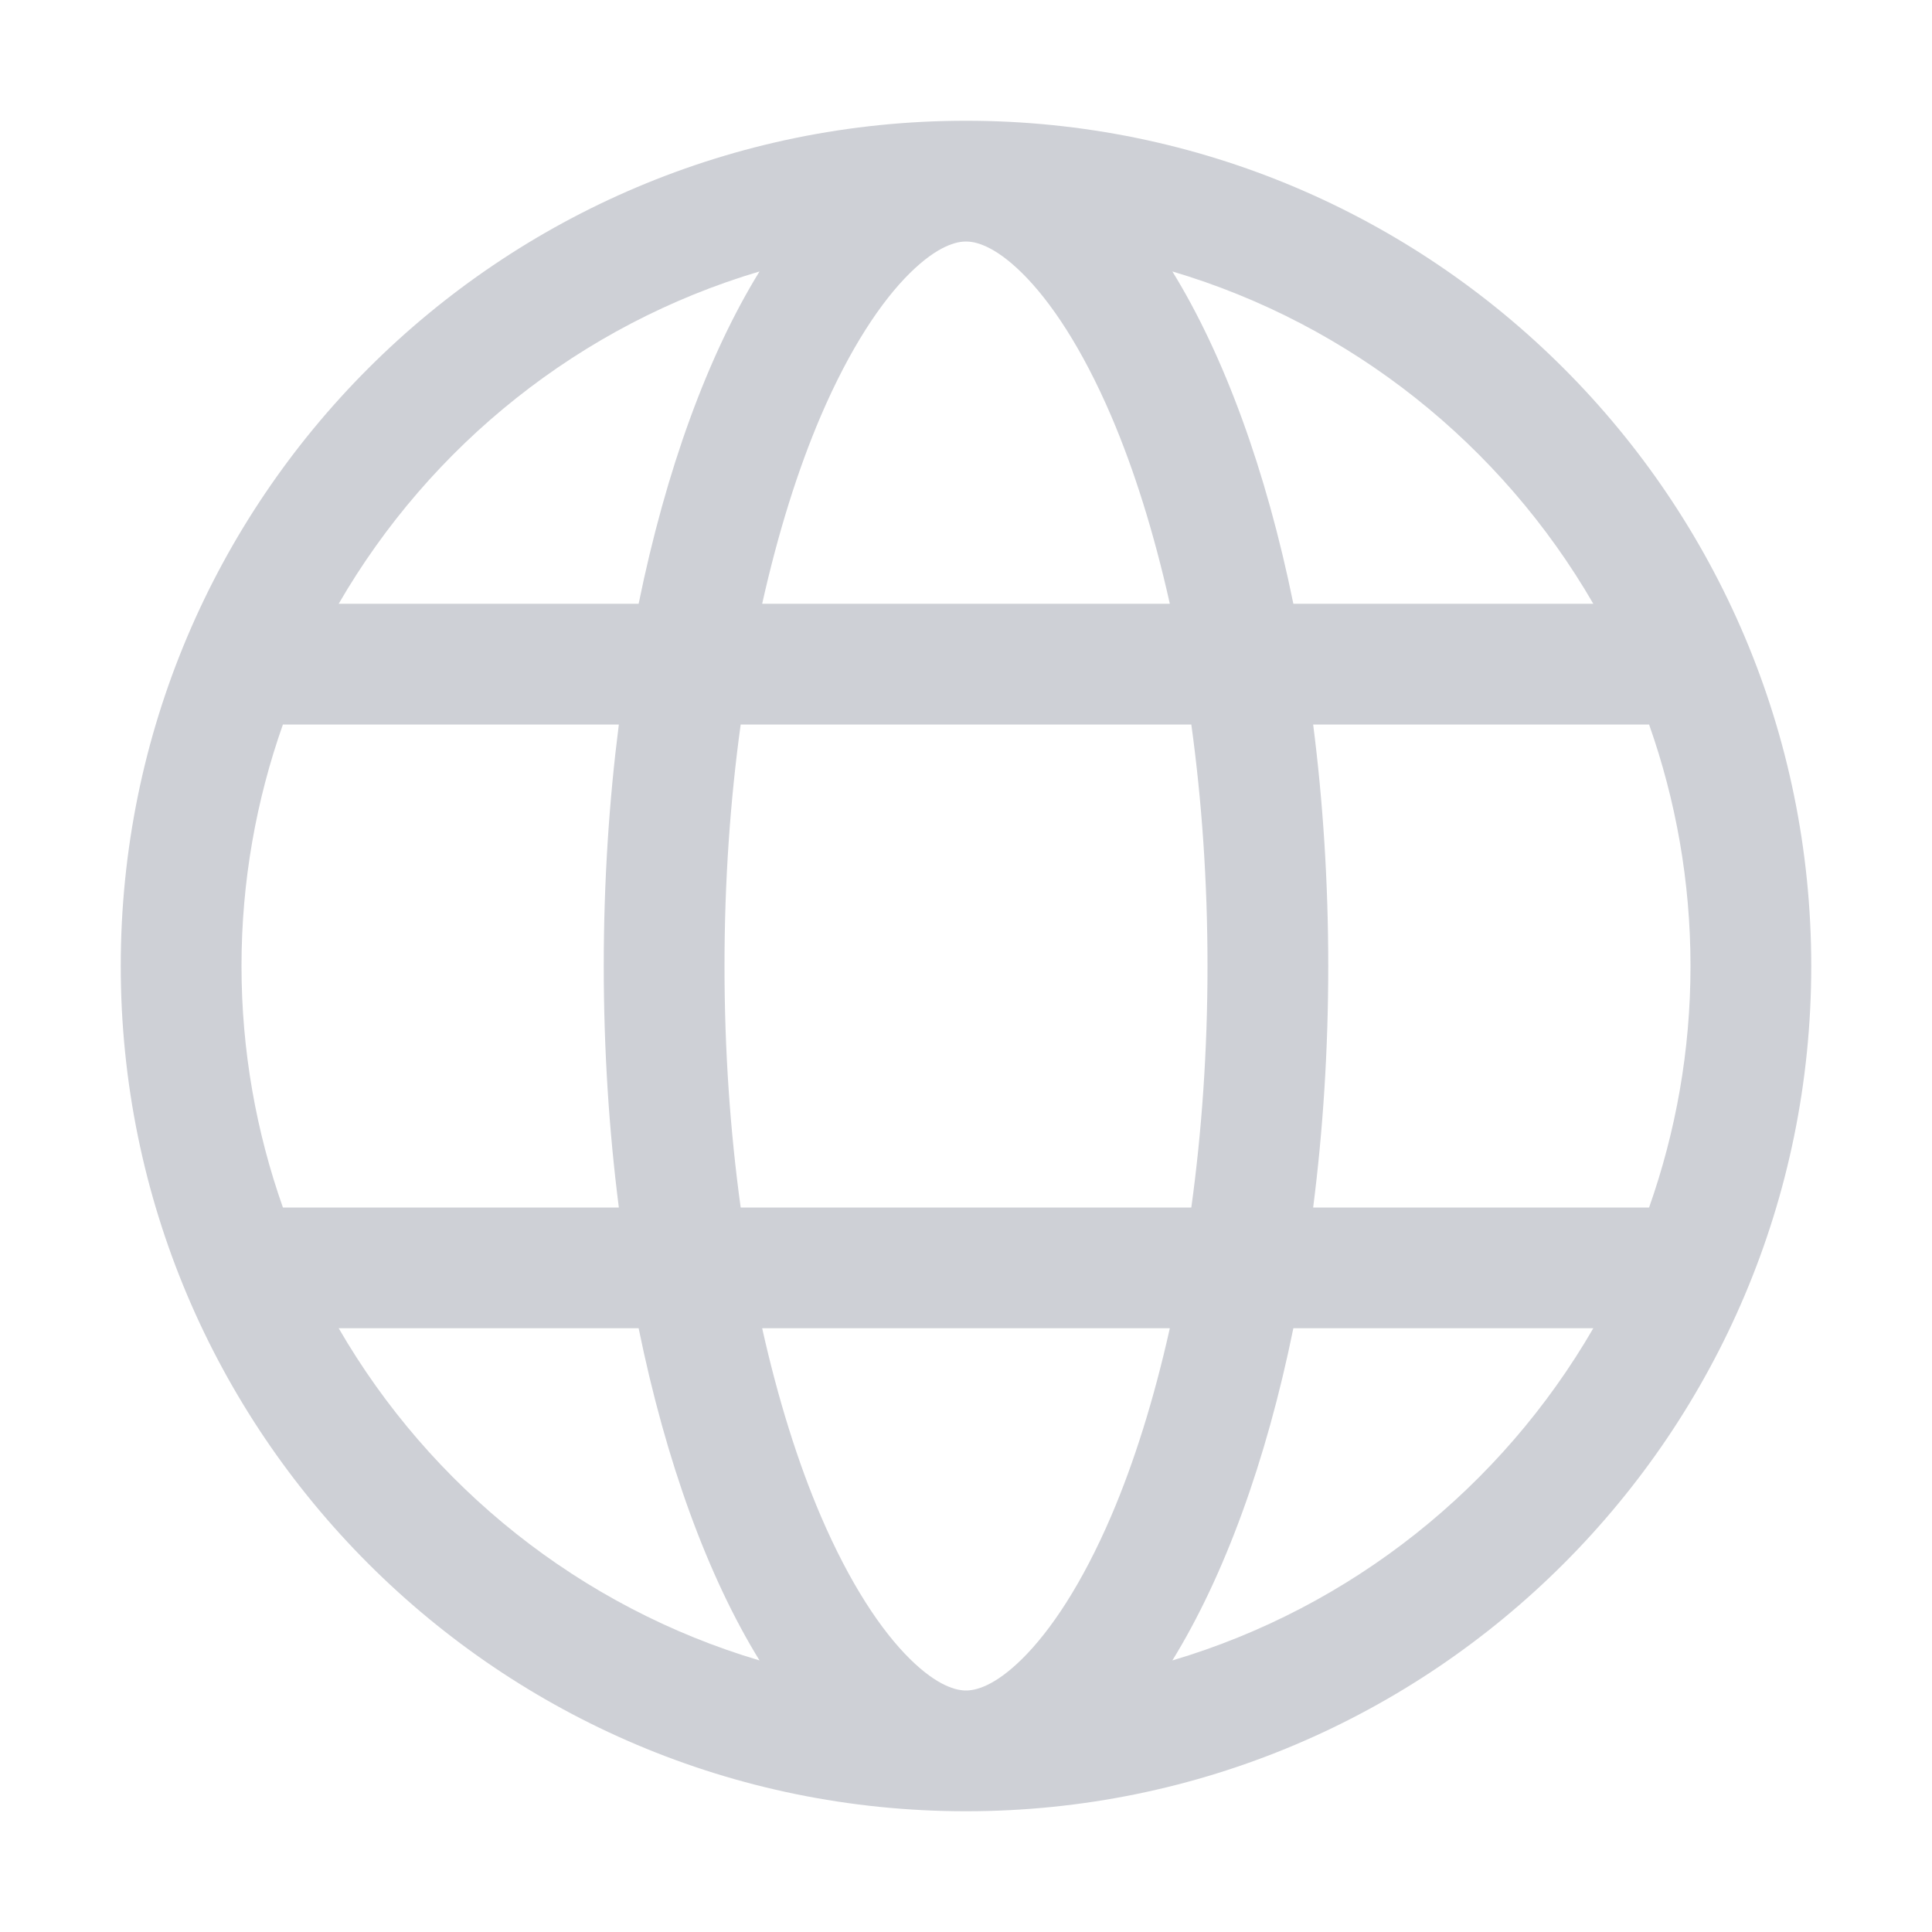
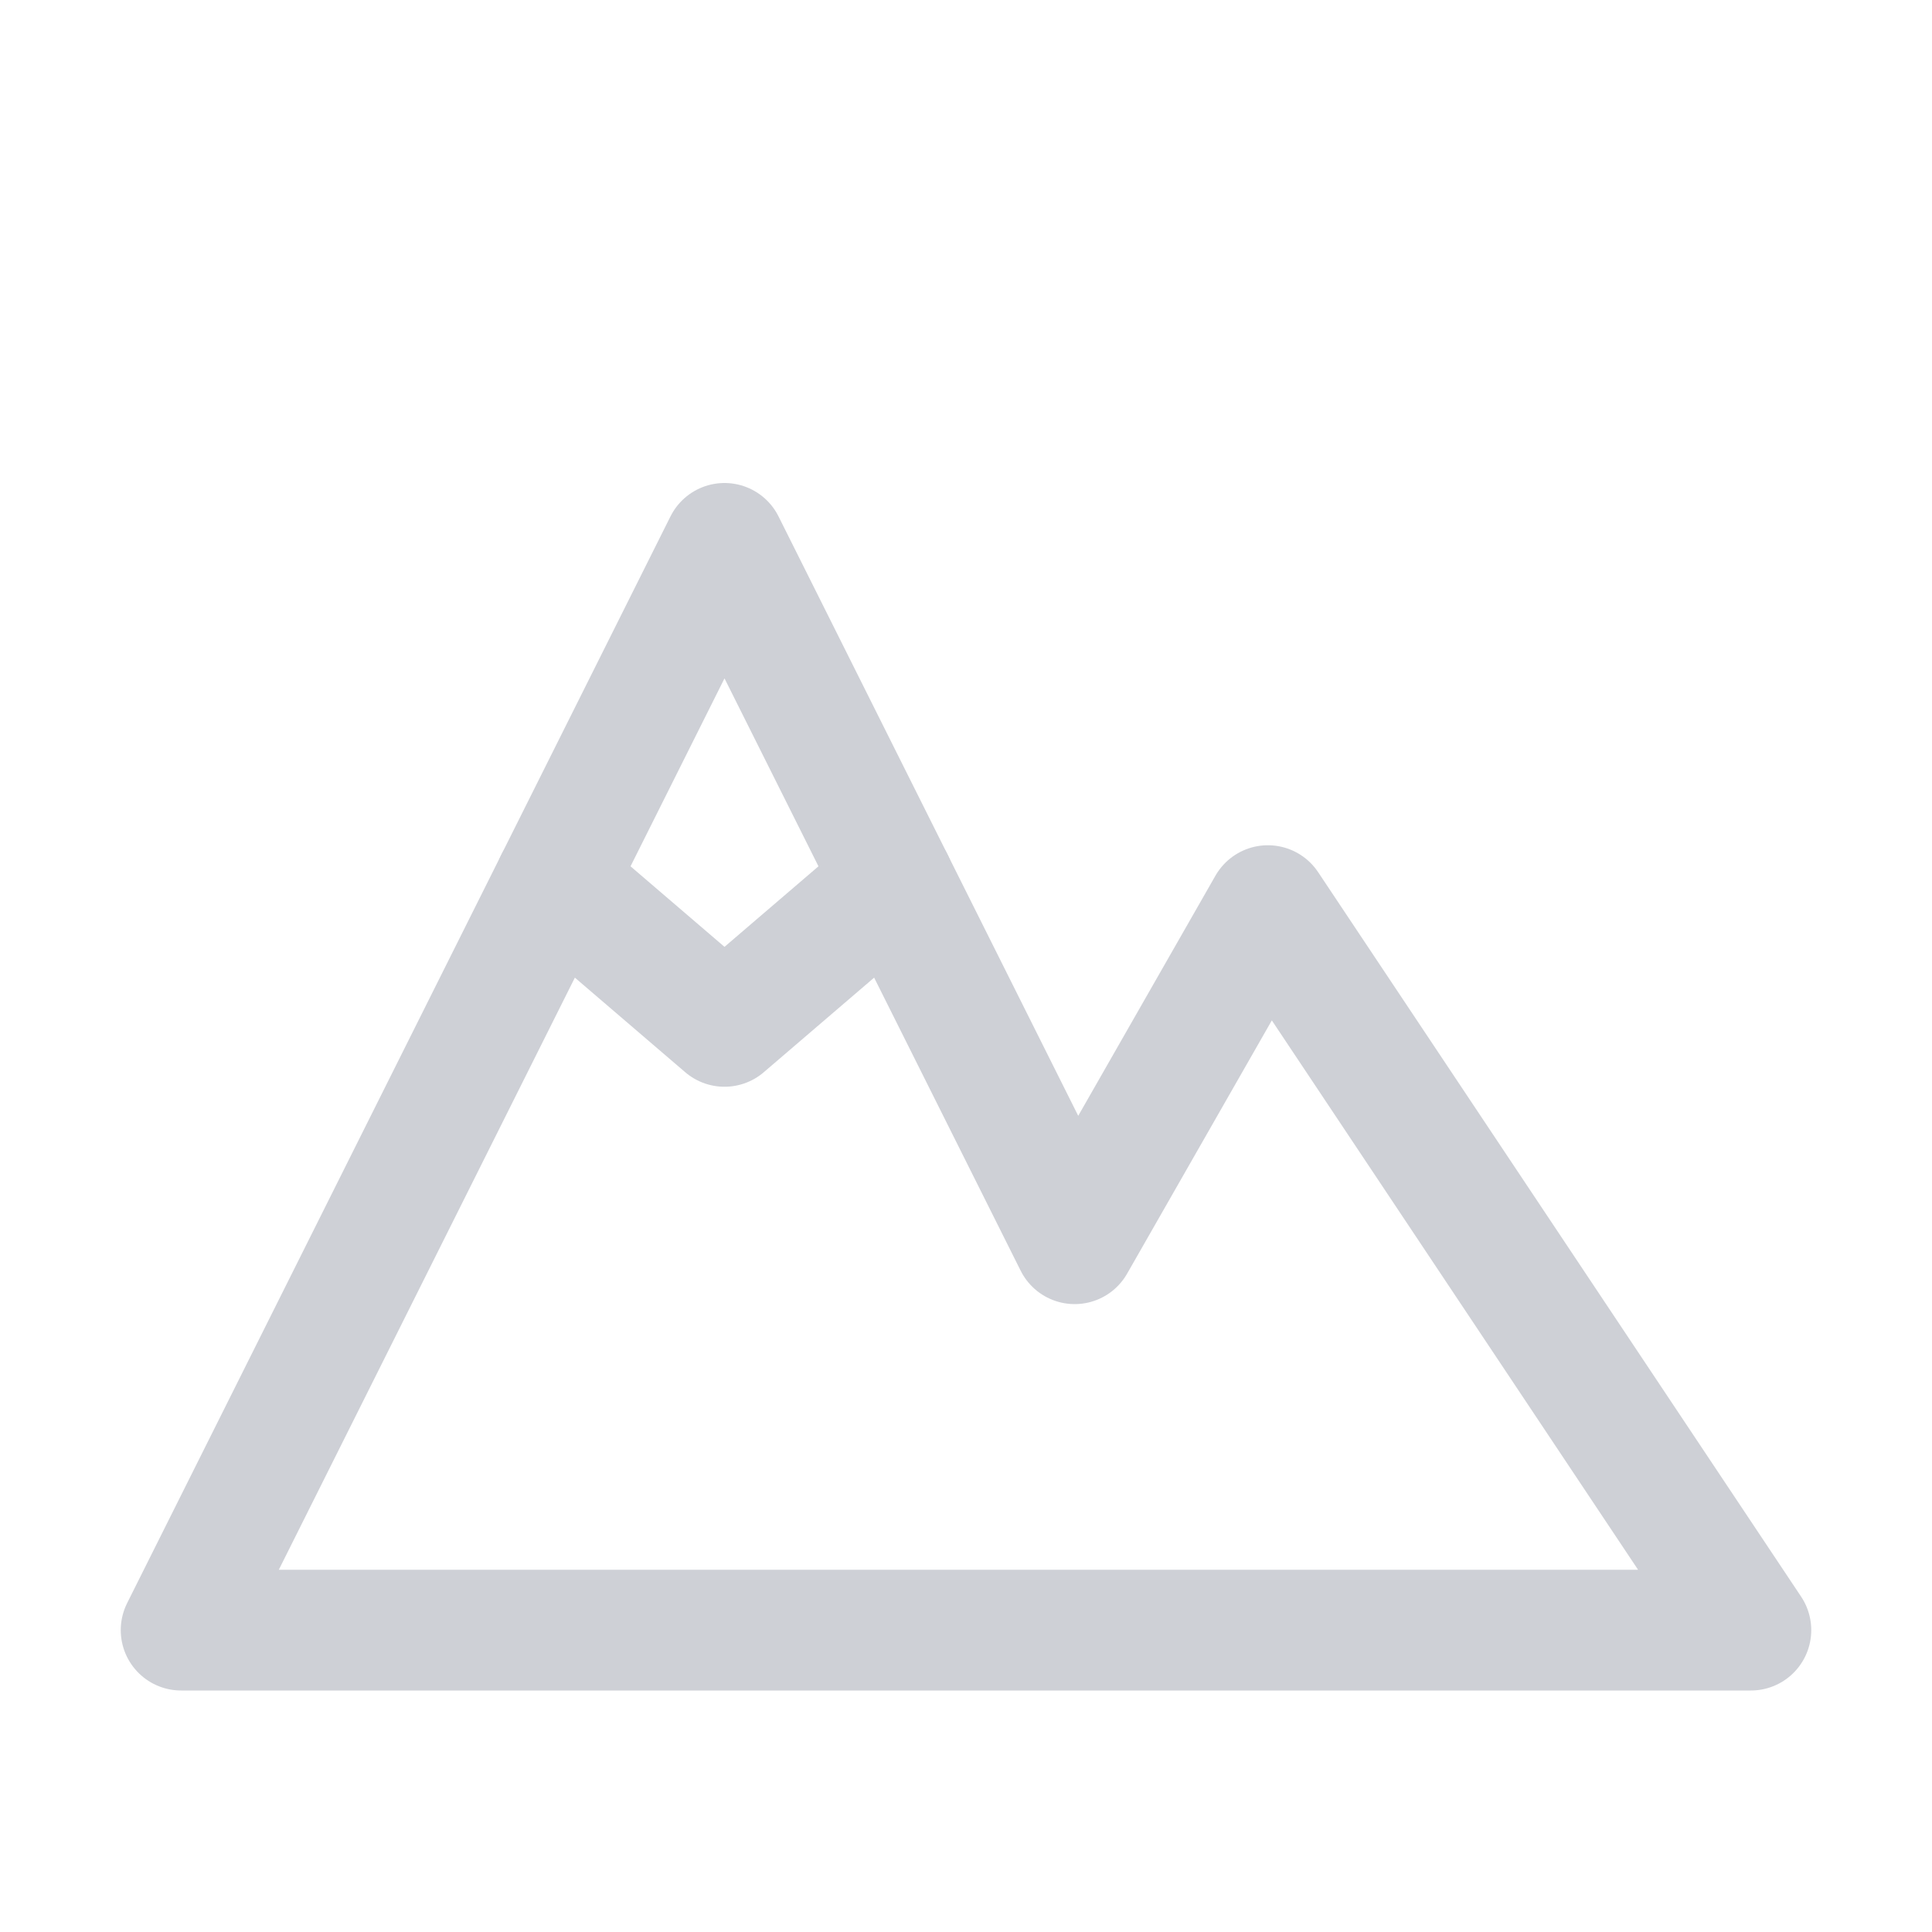
<svg xmlns="http://www.w3.org/2000/svg" width="16" height="16" viewBox="0 0 16 16" fill="none">
-   <path fill-rule="evenodd" clip-rule="evenodd" d="M8 1C11.866 1 15 4.134 15 8C15 11.866 11.866 15 8 15C4.134 15 1 11.866 1 8C1 4.134 4.134 1 8 1ZM6.312 11C6.443 11.586 6.607 12.11 6.798 12.556C7.038 13.115 7.298 13.504 7.535 13.738C7.768 13.968 7.924 14 8 14C8.076 14 8.232 13.968 8.465 13.738C8.702 13.504 8.962 13.115 9.202 12.556C9.393 12.11 9.557 11.586 9.688 11H6.312ZM2.805 11C3.565 12.313 4.807 13.311 6.29 13.751C5.862 13.056 5.515 12.108 5.289 11H2.805ZM10.711 11C10.485 12.109 10.137 13.056 9.709 13.751C11.193 13.311 12.435 12.313 13.195 11H10.711ZM2.343 6C2.122 6.626 2 7.299 2 8C2 8.701 2.122 9.374 2.343 10H5.125C5.044 9.366 5 8.695 5 8C5 7.305 5.044 6.634 5.125 6H2.343ZM6.134 6C6.048 6.624 6 7.295 6 8C6 8.705 6.048 9.376 6.134 10H9.866C9.952 9.376 10 8.705 10 8C10 7.295 9.952 6.624 9.866 6H6.134ZM10.875 6C10.956 6.634 11 7.305 11 8C11 8.695 10.956 9.366 10.875 10H13.657C13.878 9.374 14 8.701 14 8C14 7.299 13.878 6.626 13.657 6H10.875ZM6.29 2.248C4.807 2.688 3.565 3.687 2.805 5H5.289C5.515 3.891 5.862 2.943 6.29 2.248ZM8 2C7.924 2 7.768 2.032 7.535 2.262C7.298 2.496 7.038 2.885 6.798 3.444C6.607 3.89 6.443 4.414 6.312 5H9.688C9.557 4.414 9.393 3.89 9.202 3.444C8.962 2.885 8.702 2.496 8.465 2.262C8.232 2.032 8.076 2 8 2ZM9.709 2.248C10.137 2.943 10.485 3.891 10.711 5H13.195C12.435 3.687 11.193 2.688 9.709 2.248Z" fill="#CED0D6" />
+   <path d="M1.5 13.5L6 4.5L8.9 10.3L10.5 7.5L14.5 13.5H1.5Z" stroke="#CED0D6" stroke-linejoin="round" />
+   <path d="M4.6 7.3L6 8.5L7.4 7.3" stroke="#CED0D6" stroke-linecap="round" stroke-linejoin="round" />
</svg>
